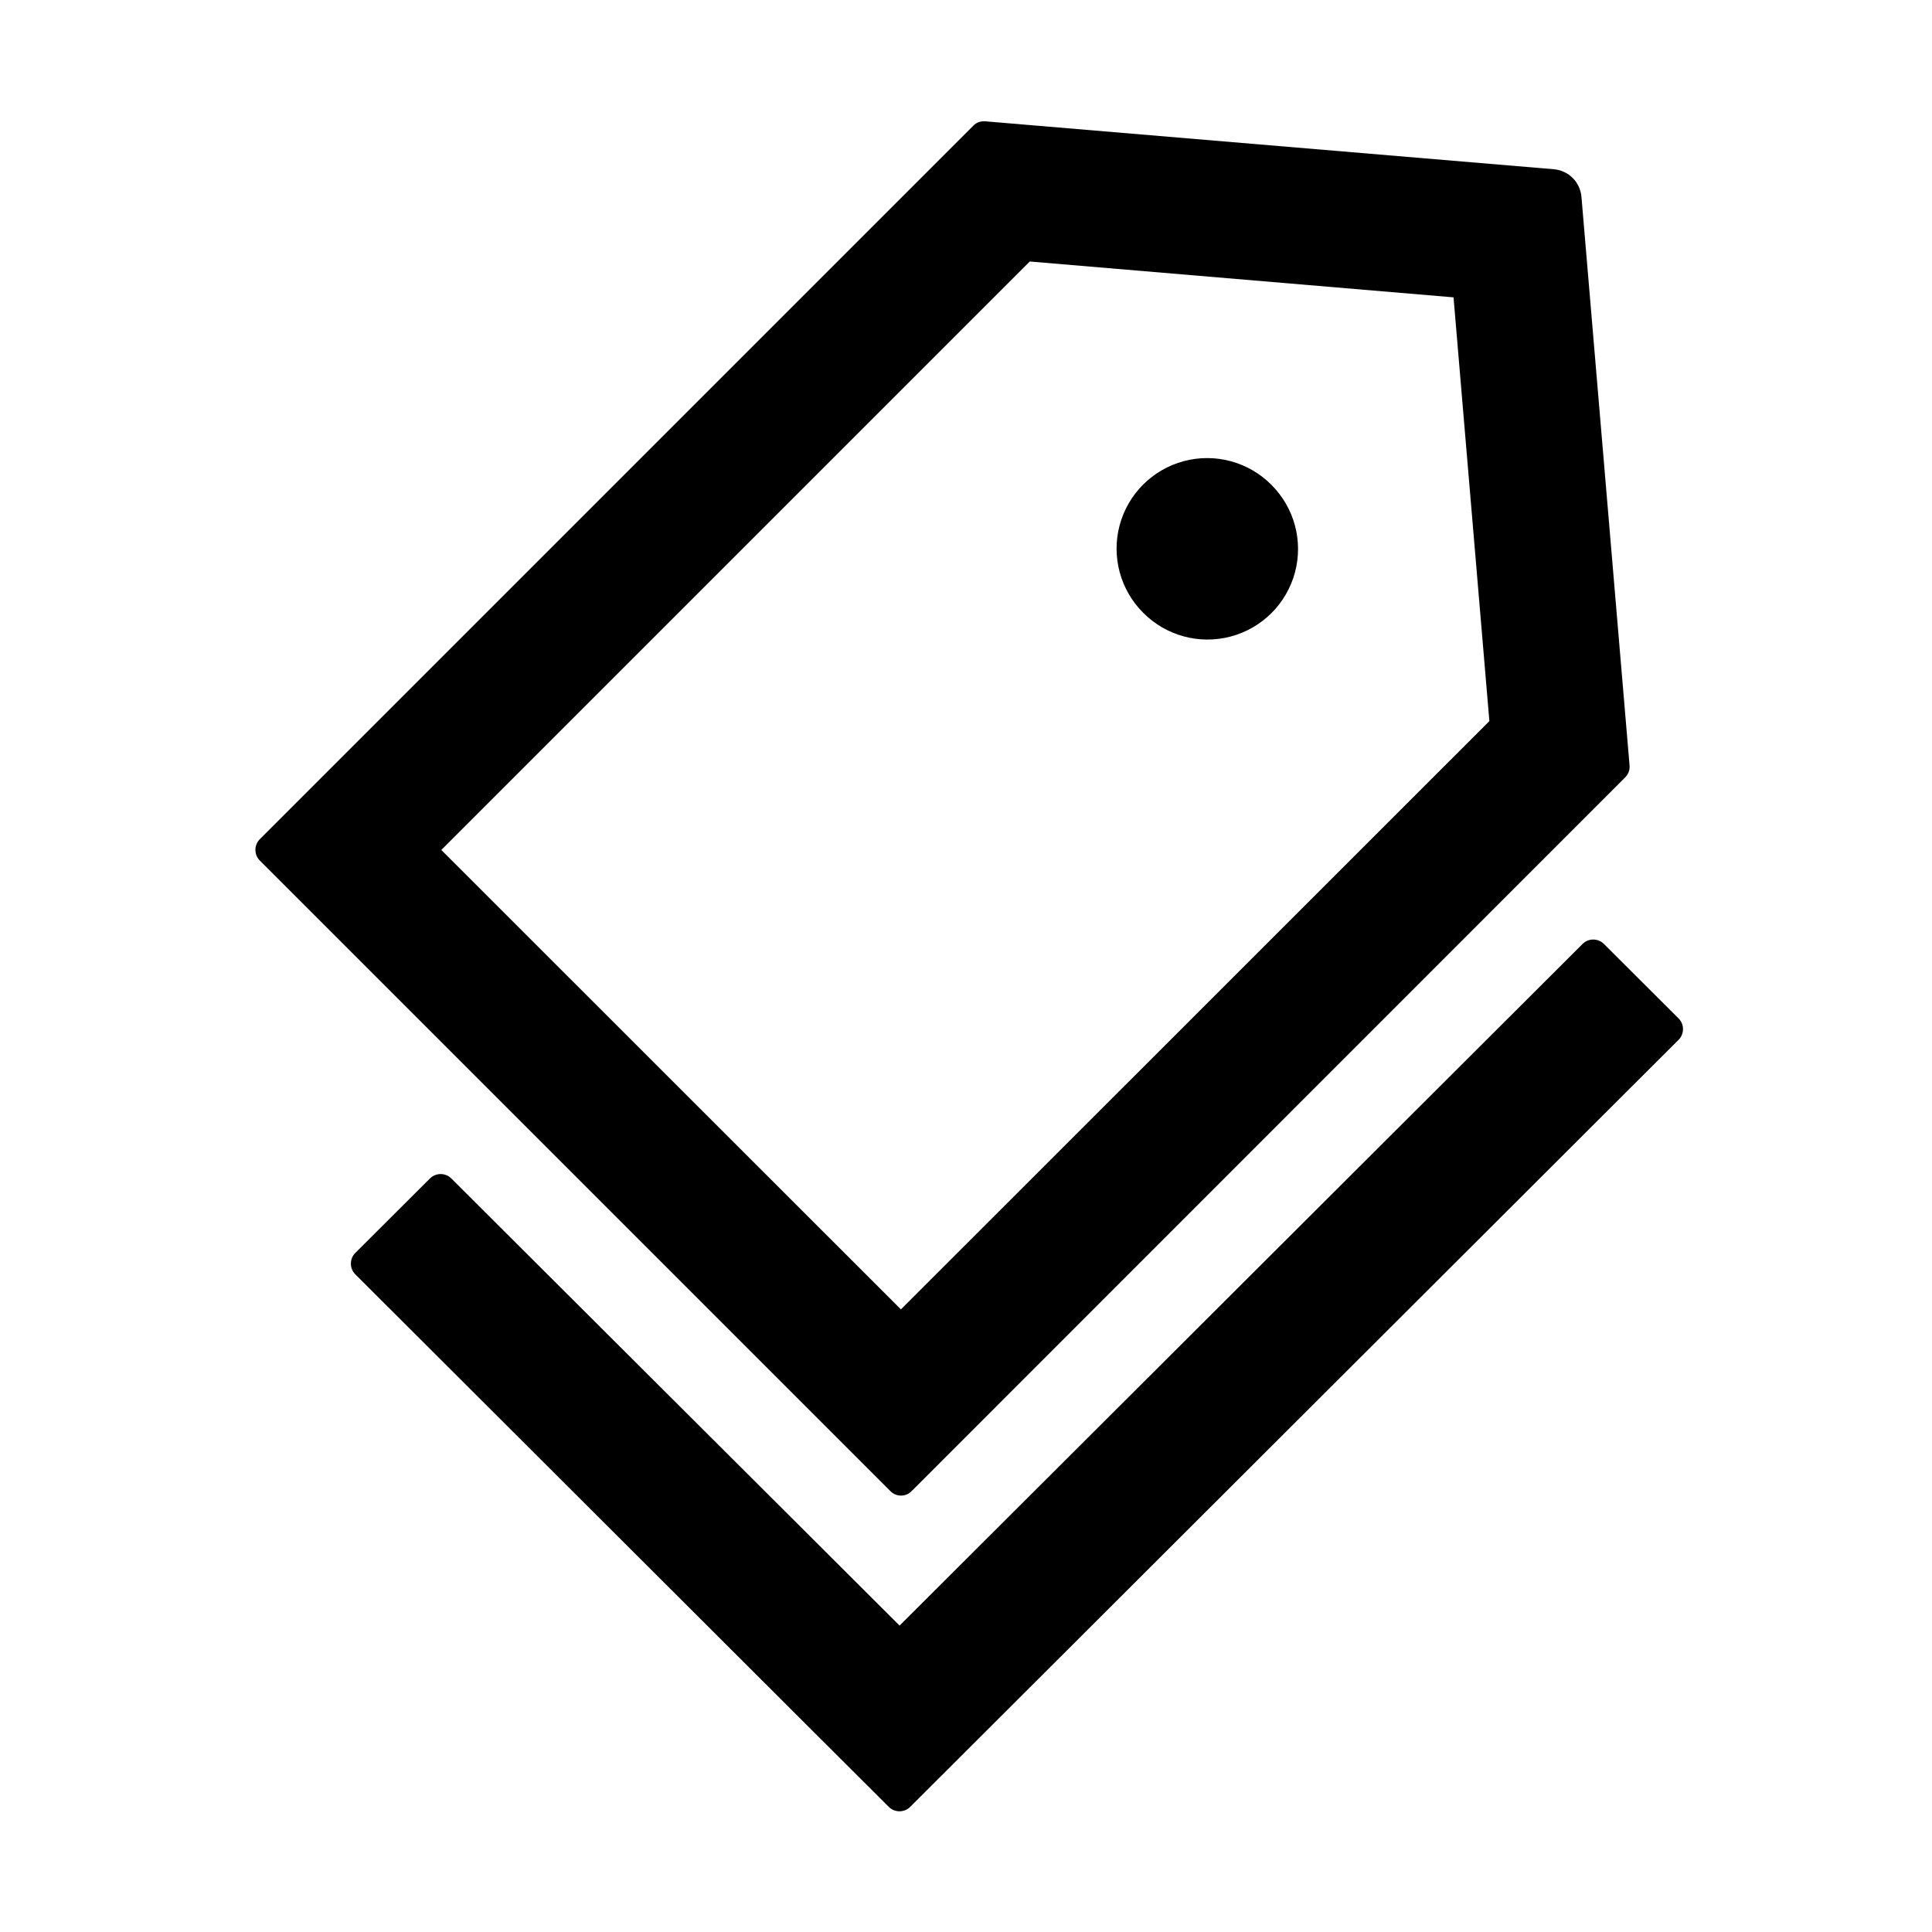
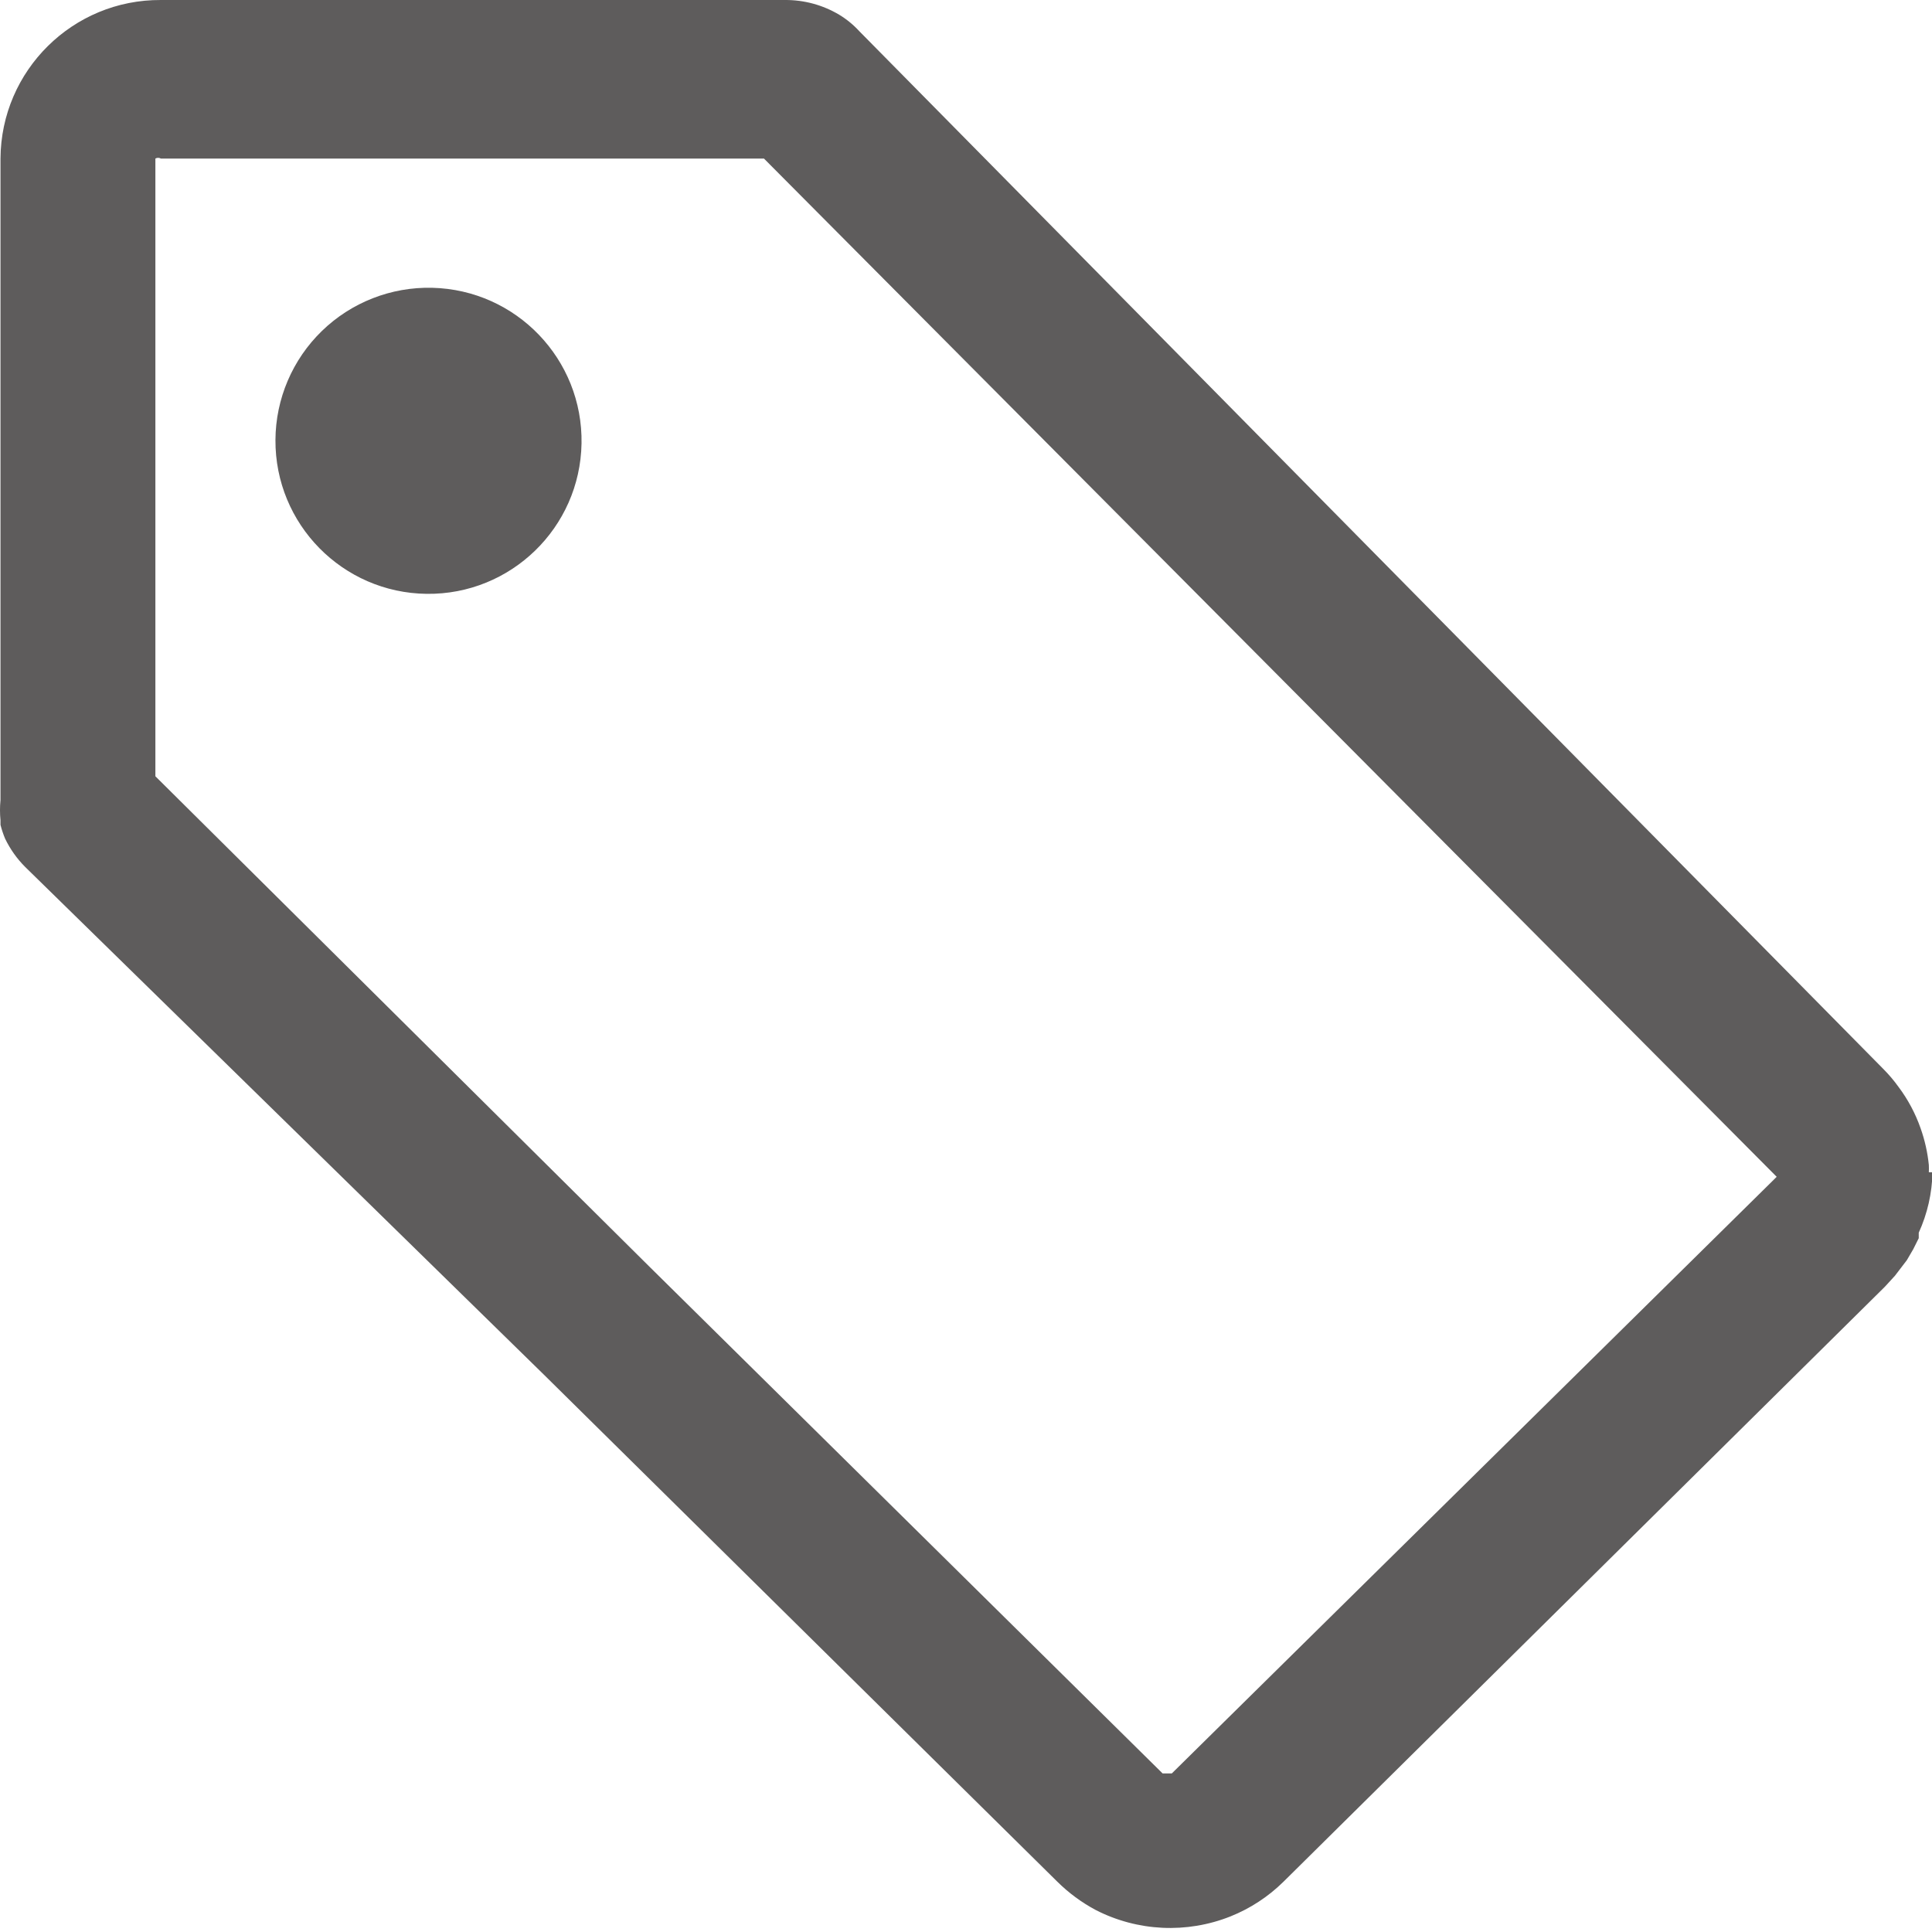
- <svg xmlns="http://www.w3.org/2000/svg" t="1707202056979" class="icon" viewBox="0 0 1024 1024" version="1.1" p-id="67247" width="200" height="200">
-   <path d="M483.2 790.3L861.4 412c1.7-1.7 2.5-4 2.3-6.3l-25.5-301.4c-0.7-7.8-6.8-13.9-14.6-14.6L522.2 64.3c-2.3-0.2-4.7 0.6-6.3 2.3L137.7 444.8c-3.1 3.1-3.1 8.2 0 11.3l334.2 334.2c3.1 3.2 8.2 3.2 11.3 0z m62.6-651.7l224.6 19 19 224.6L477.5 694 233.9 450.5l311.9-311.9z" p-id="67248" />
-   <path d="M605.959 324.826a48 48 0 1 0 67.881-67.883 48 48 0 1 0-67.881 67.883Z" p-id="67249" />
-   <path d="M889.7 539.8l-39.6-39.5c-3.1-3.1-8.2-3.1-11.3 0l-362 361.3-237.6-237c-3.1-3.1-8.2-3.1-11.3 0l-39.6 39.5c-3.1 3.1-3.1 8.2 0 11.3l243.2 242.8 39.6 39.5c3.1 3.1 8.2 3.1 11.3 0l407.3-406.6c3.1-3.1 3.1-8.2 0-11.3z" p-id="67250" />
+ <svg xmlns="http://www.w3.org/2000/svg" t="1707207537490" class="icon" viewBox="0 0 1024 1024" version="1.1" p-id="24290" width="200" height="200">
+   <path d="M145.993 233.17a81.123 81.123 0 1 0 83.066-80.637A81.123 81.123 0 0 0 145.993 233.17z m794.23 392.015l-319.149 314.778h-4.858l-272.03-268.63-261.829-259.886V84.039a2.915 2.915 0 0 1 2.915 0h319.635l536.773 539.688z m82.095-3.886a35.947 35.947 0 0 0 0-3.886 83.066 83.066 0 0 0-4.372-19.431 81.123 81.123 0 0 0-11.658-21.86 78.209 78.209 0 0 0-8.258-9.715L455.427 16.518a48.577 48.577 0 0 0-10.687-8.744A55.378 55.378 0 0 0 416.08 0.001H85.272A84.524 84.524 0 0 0 0.263 84.039v340.037a54.406 54.406 0 0 0 0 10.687V437.192a52.463 52.463 0 0 0 2.429 7.287 54.892 54.892 0 0 0 10.687 15.059L288.323 728.653l272.03 268.63a87.438 87.438 0 0 0 20.402 15.059 86.467 86.467 0 0 0 71.408 3.4 85.009 85.009 0 0 0 28.175-18.459l318.664-315.263 5.343-5.829 6.315-8.258 3.4-5.829 2.915-5.829v-2.915a81.123 81.123 0 0 0 7.287-32.061z" fill="#5E5C5C" p-id="24291" />
</svg>
